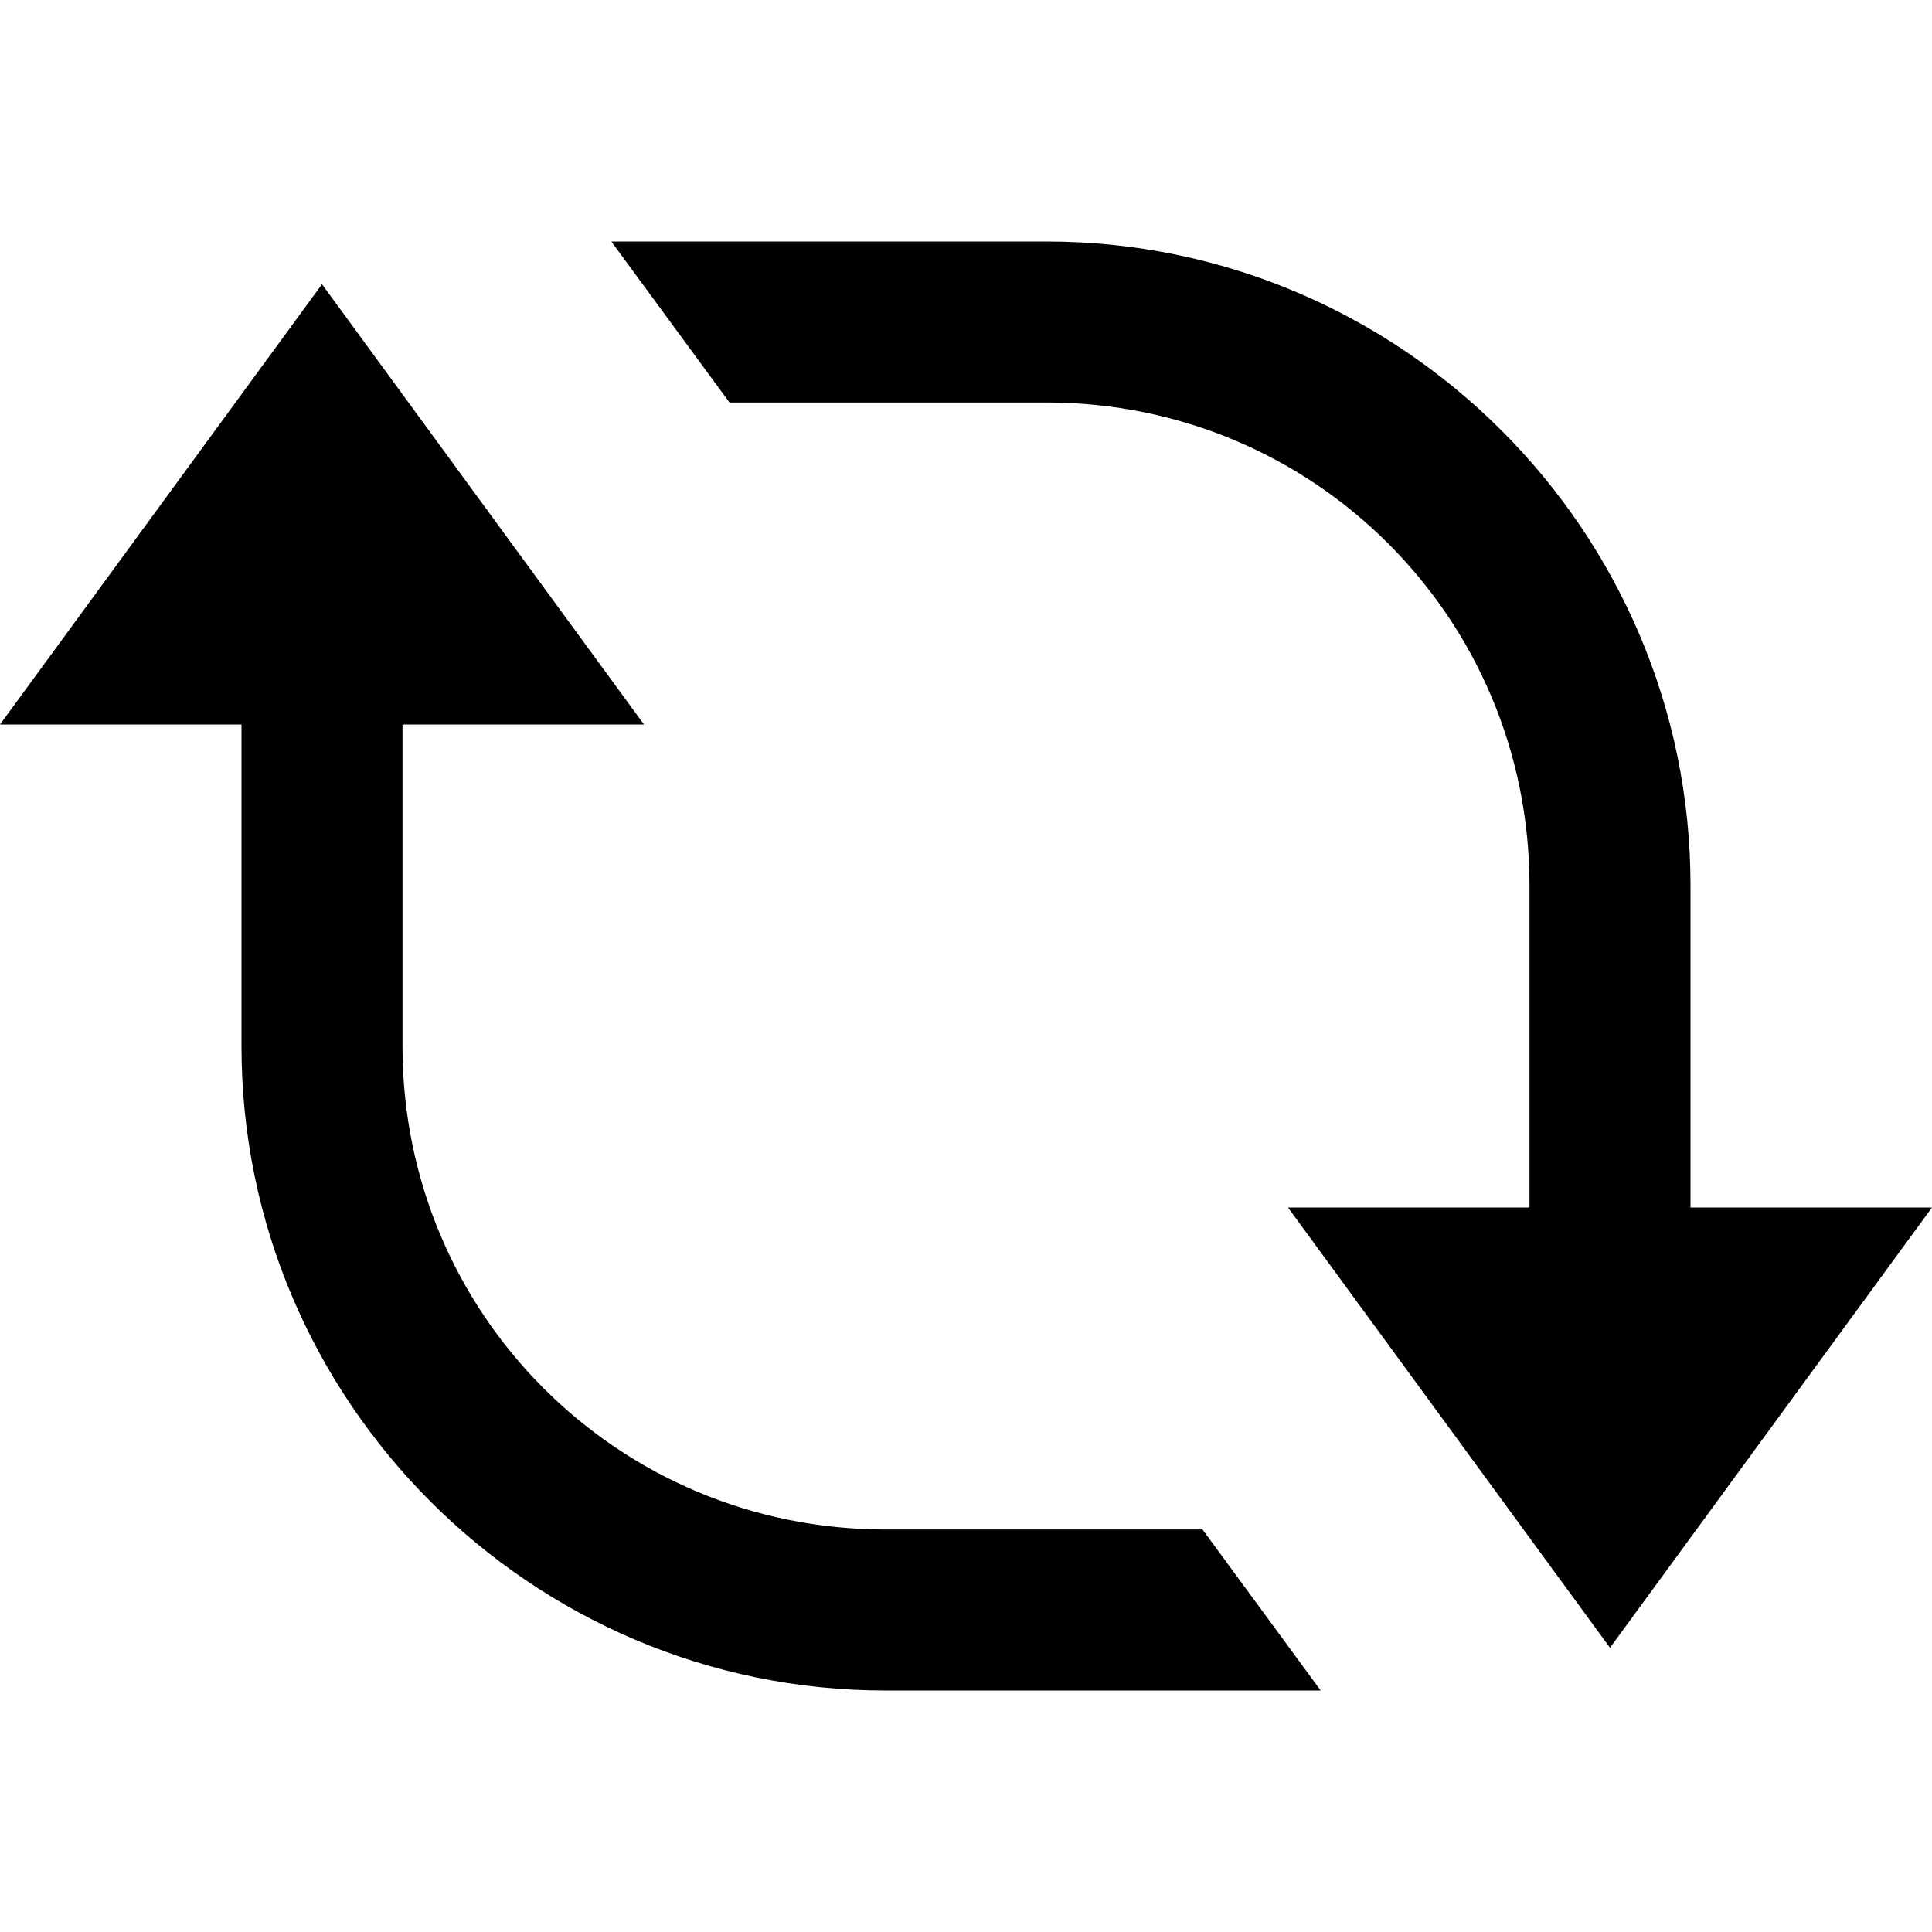
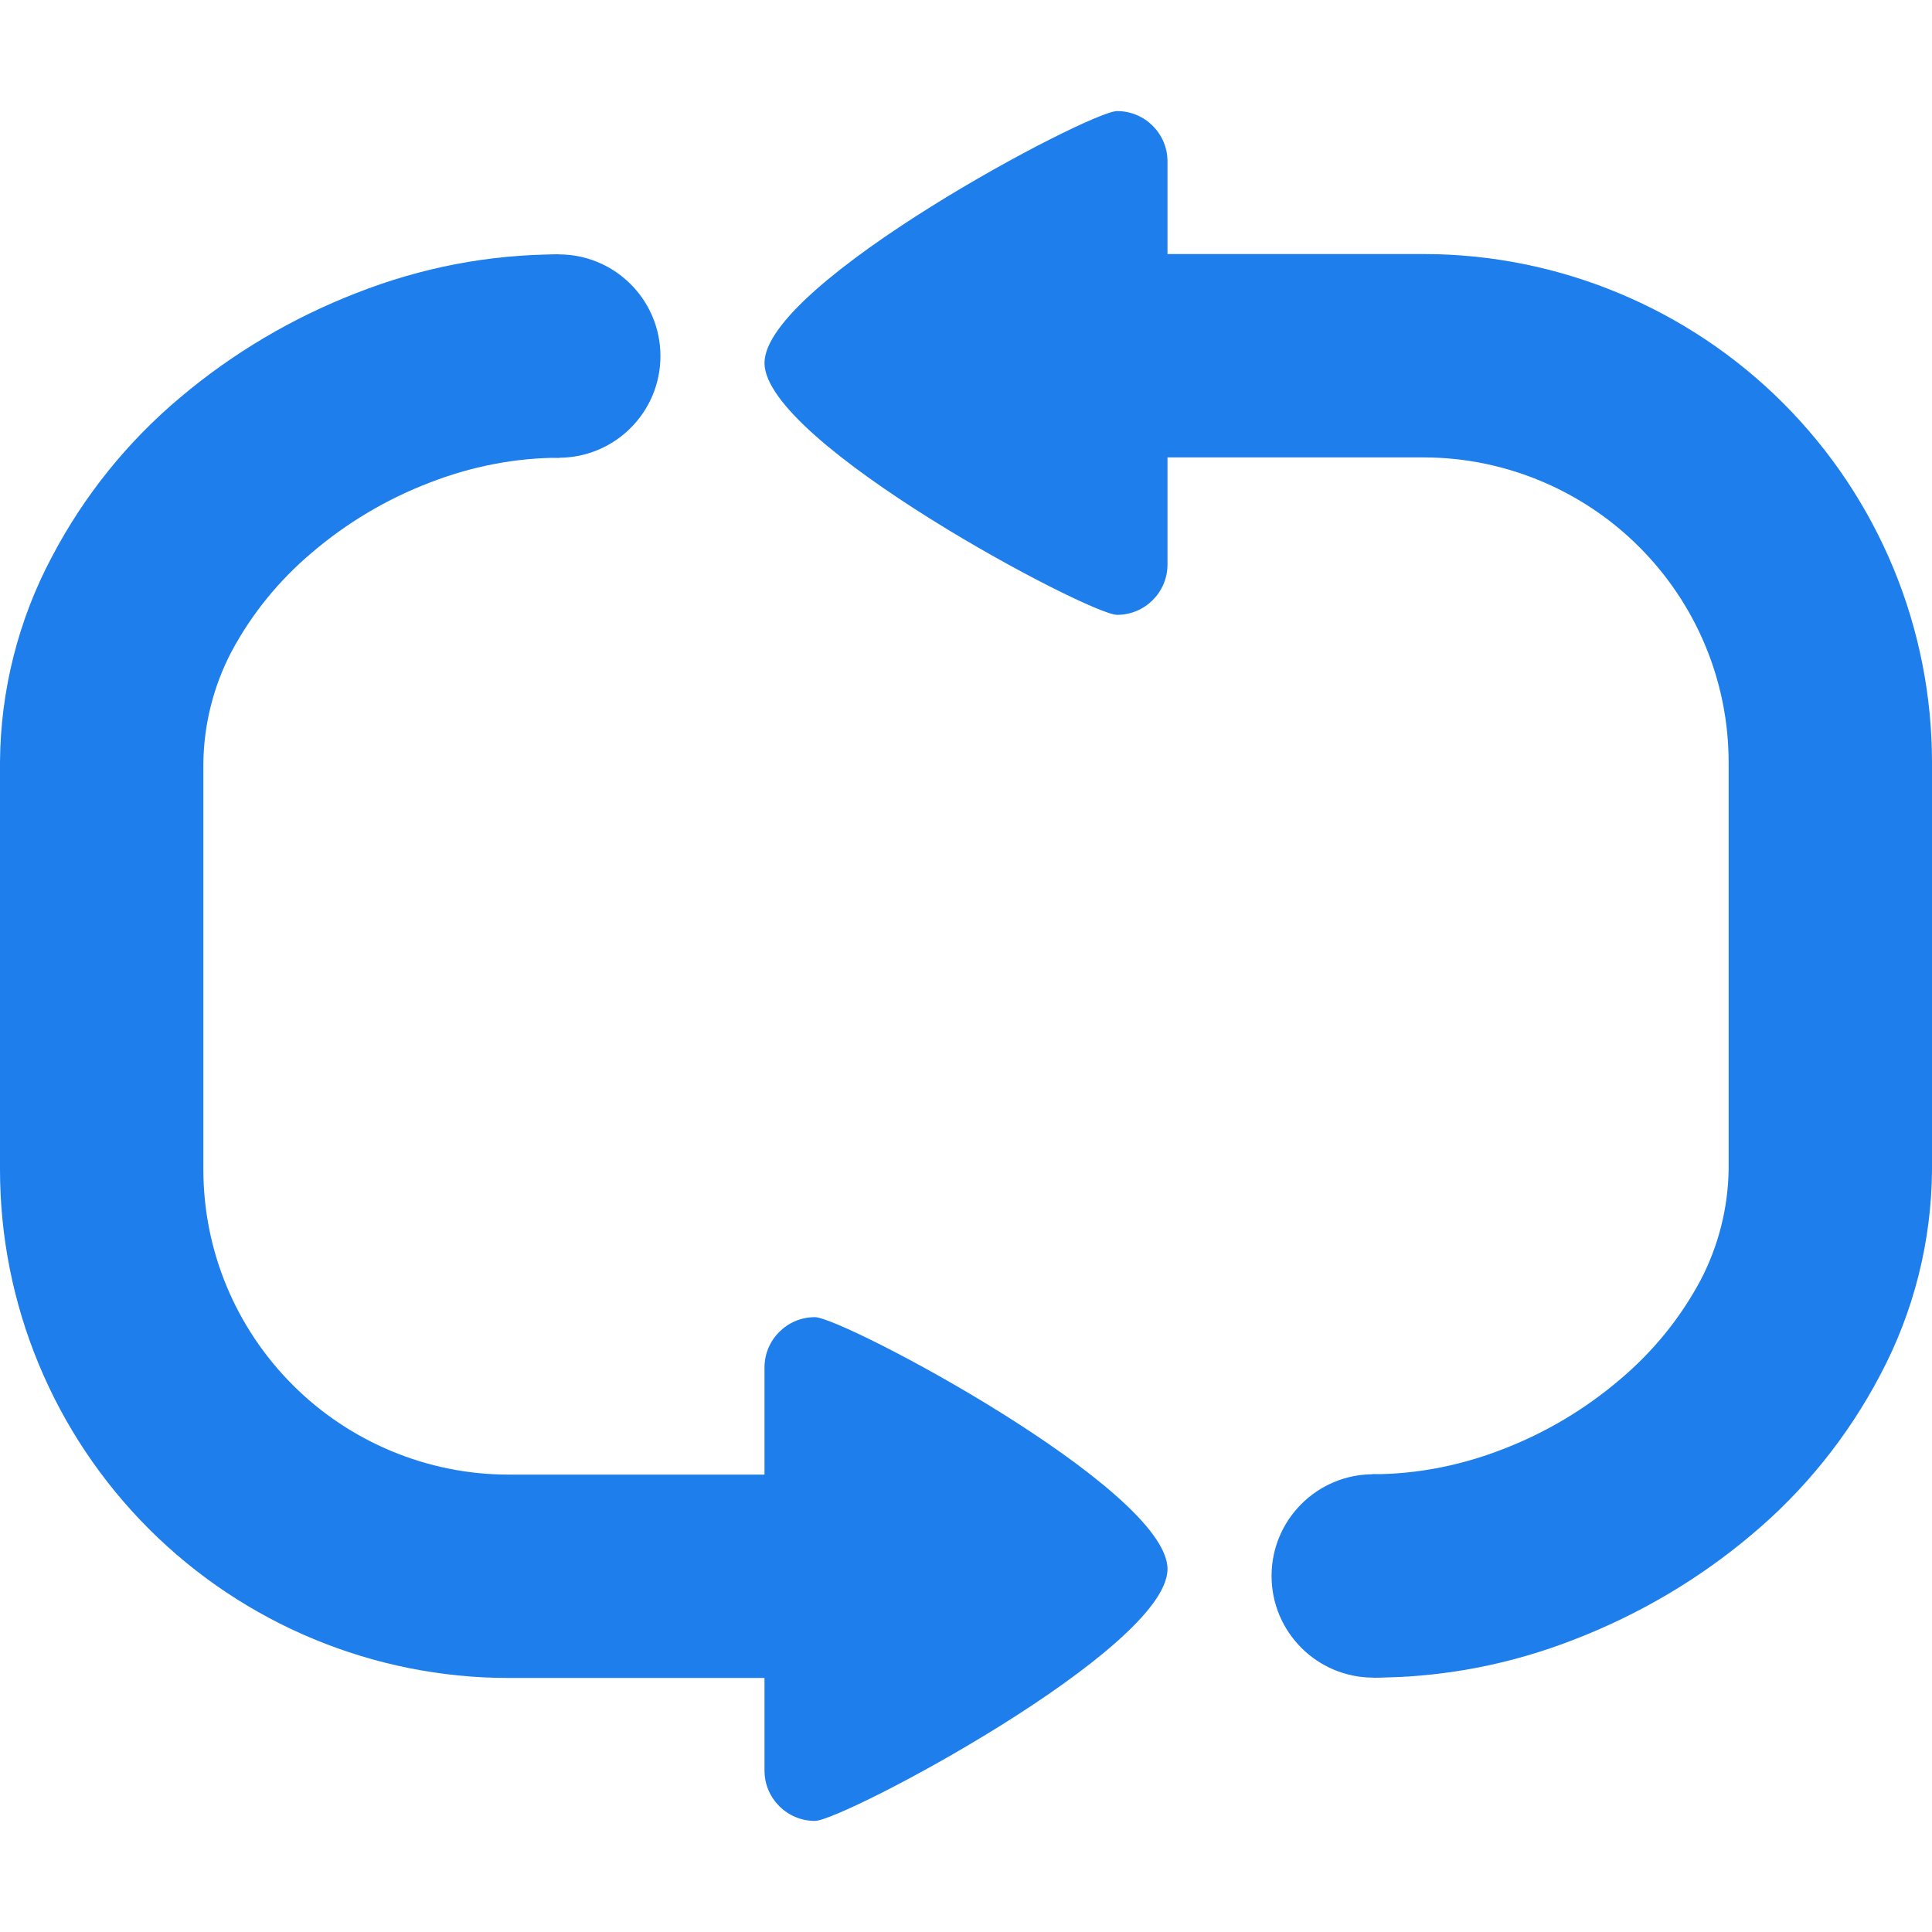
<svg xmlns="http://www.w3.org/2000/svg" style="isolation:isolate" viewBox="0 0 256 256" width="256pt" height="256pt">
  <defs>
-     <clipPath id="_clipPath_mQ93Ajjmgln9NYJDXThrMoRqTivT49Ws">
+     <clipPath id="_clipPath_YPjEWM7f04cfXVNQ6pqSftjWihjekFIi">
      <rect width="256" height="256" />
    </clipPath>
  </defs>
-   <g clip-path="url(#_clipPath_mQ93Ajjmgln9NYJDXThrMoRqTivT49Ws)">
-     <path d=" M 81.003 32 L 96.661 53.334 L 138.666 53.334 C 174.122 53.334 202.666 81.878 202.666 117.334 L 202.666 160 L 170.666 160 L 213.334 218.336 L 256 160 L 224 160 L 224 117.334 C 224 70.337 185.665 32 138.666 32 L 81.003 32 Z  M 42.666 37.664 L 0 96 L 32 96 L 32 138.666 C 32 185.665 70.337 224 117.334 224 L 174.997 224 L 159.339 202.666 L 117.334 202.666 C 81.878 202.666 53.334 174.122 53.334 138.666 L 53.334 96 L 85.334 96 L 42.666 37.664 Z " fill="rgb(0,0,0)" />
+   <g clip-path="url(#_clipPath_YPjEWM7f04cfXVNQ6pqSftjWihjekFIi)">
+     <clipPath id="_clipPath_VDa80zbRQOWSMAtlM86rksSLYM5rNh6a">
+       <rect x="0" y="0" width="256" height="256" transform="matrix(1,0,0,1,0,0)" fill="rgb(255,255,255)" />
+     </clipPath>
+     <g clip-path="url(#_clipPath_VDa80zbRQOWSMAtlM86rksSLYM5rNh6a)">
+       <g>
+         <g>
+           <g>
+             <path d=" M 114.526 60.609 L 114.526 33.662 L 188.632 33.662 C 206.484 33.662 223.663 40.803 236.261 53.401 C 248.926 66.066 256 83.178 256 101.03 L 256 154.925 C 256 154.992 256 154.992 256 155.06 C 255.933 164.491 253.575 173.855 249.128 182.209 C 244.884 190.293 239.091 197.502 232.084 203.363 C 225.145 209.224 217.263 213.872 208.775 217.173 C 200.219 220.542 191.192 222.293 181.962 222.293 L 181.827 195.346 C 187.688 195.346 193.549 194.201 199.074 192.045 C 204.733 189.889 210.055 186.723 214.703 182.748 C 219.015 179.11 222.653 174.664 225.347 169.611 C 227.705 165.098 228.985 160.045 229.053 154.925 L 229.053 101.03 C 229.053 90.319 224.808 80.079 217.196 72.466 C 209.651 64.921 199.343 60.609 188.632 60.609 L 114.526 60.609 L 114.526 60.609 L 114.526 60.609 Z " fill-rule="evenodd" fill="rgb(30,126,235)" />
+             <path d=" M 195.435 208.819 C 195.435 216.256 189.398 222.293 181.962 222.293 C 174.526 222.293 168.488 216.256 168.488 208.819 C 168.488 201.383 174.526 195.346 181.962 195.346 C 189.398 195.346 195.435 201.383 195.435 208.819 Z " fill="rgb(30,126,235)" />
+             <path d=" M 148.024 14.719 L 148.024 14.719 C 151.709 14.719 154.7 17.711 154.7 21.394 L 154.7 36.97 L 154.7 59.219 L 154.7 74.794 C 154.7 78.478 151.709 81.47 148.024 81.47 L 148.024 81.47 C 144.341 81.47 101.3 58.681 101.3 48.094 C 101.3 37.509 144.341 14.719 148.024 14.719 Z " fill="rgb(30,126,235)" />
+           </g>
+           <g>
+             <path d=" M 141.474 195.391 L 141.474 222.338 L 67.368 222.338 C 49.516 222.338 32.337 215.197 19.739 202.599 C 7.074 189.934 0 172.822 0 154.97 L 0 101.075 C 0 101.008 0 101.008 0 100.94 C 0.067 91.509 2.425 82.145 6.872 73.791 C 11.116 65.707 16.909 58.498 23.916 52.637 C 30.855 46.776 38.737 42.128 47.225 38.827 C 55.781 35.458 64.808 33.707 74.038 33.707 L 74.173 60.654 C 68.312 60.654 62.451 61.799 56.926 63.955 C 51.267 66.111 45.945 69.277 41.297 73.252 C 36.985 76.89 33.347 81.336 30.653 86.389 C 28.295 90.902 27.015 95.955 26.947 101.075 L 26.947 154.97 C 26.947 165.681 31.192 175.921 38.804 183.534 C 46.349 191.079 56.657 195.391 67.368 195.391 L 141.474 195.391 L 141.474 195.391 L 141.474 195.391 Z " fill-rule="evenodd" fill="rgb(30,126,235)" />
+             <circle vector-effect="non-scaling-stroke" cx="74.038" cy="47.181" r="13.473" fill="rgb(30,126,235)" />
+             <path d=" M 107.976 241.281 L 107.976 241.281 C 104.291 241.281 101.3 238.289 101.3 234.606 L 101.3 219.03 L 101.3 196.781 L 101.3 181.206 C 101.3 177.522 104.291 174.53 107.976 174.53 L 107.976 174.53 C 111.659 174.53 154.7 197.319 154.7 207.906 C 154.7 218.491 111.659 241.281 107.976 241.281 Z " fill="rgb(30,126,235)" />
+           </g>
+         </g>
+       </g>
+     </g>
  </g>
</svg>
